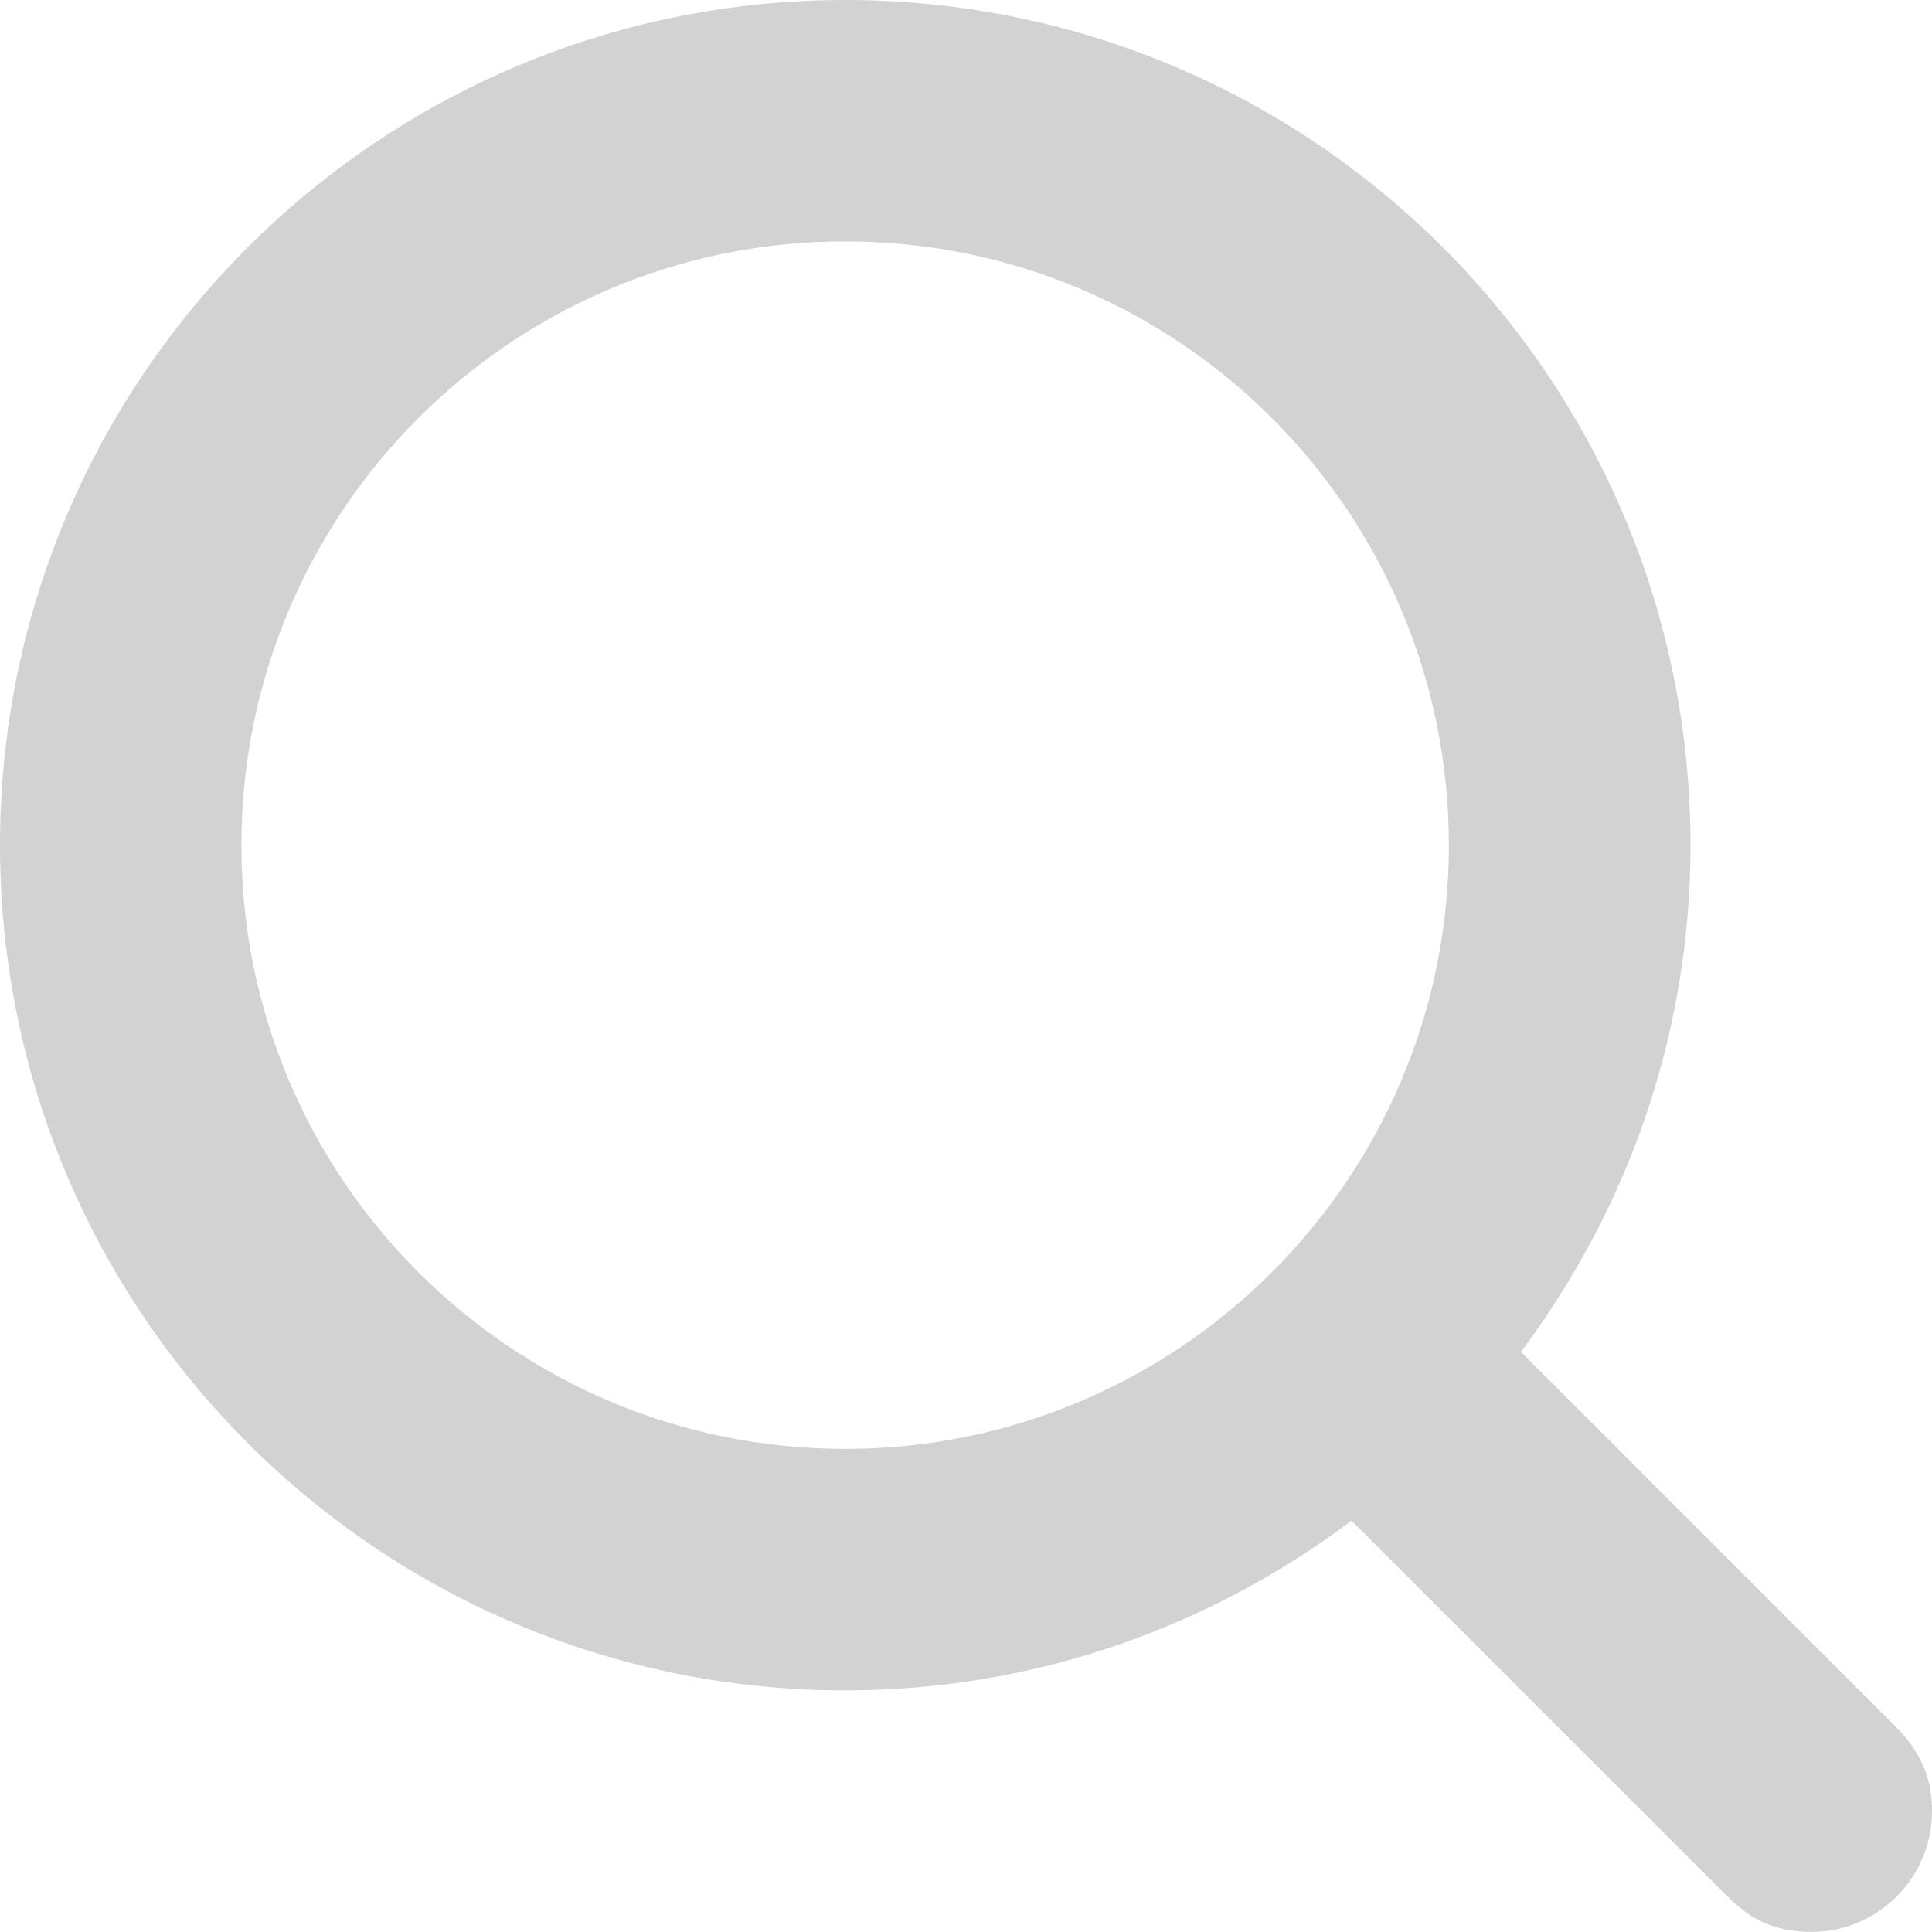
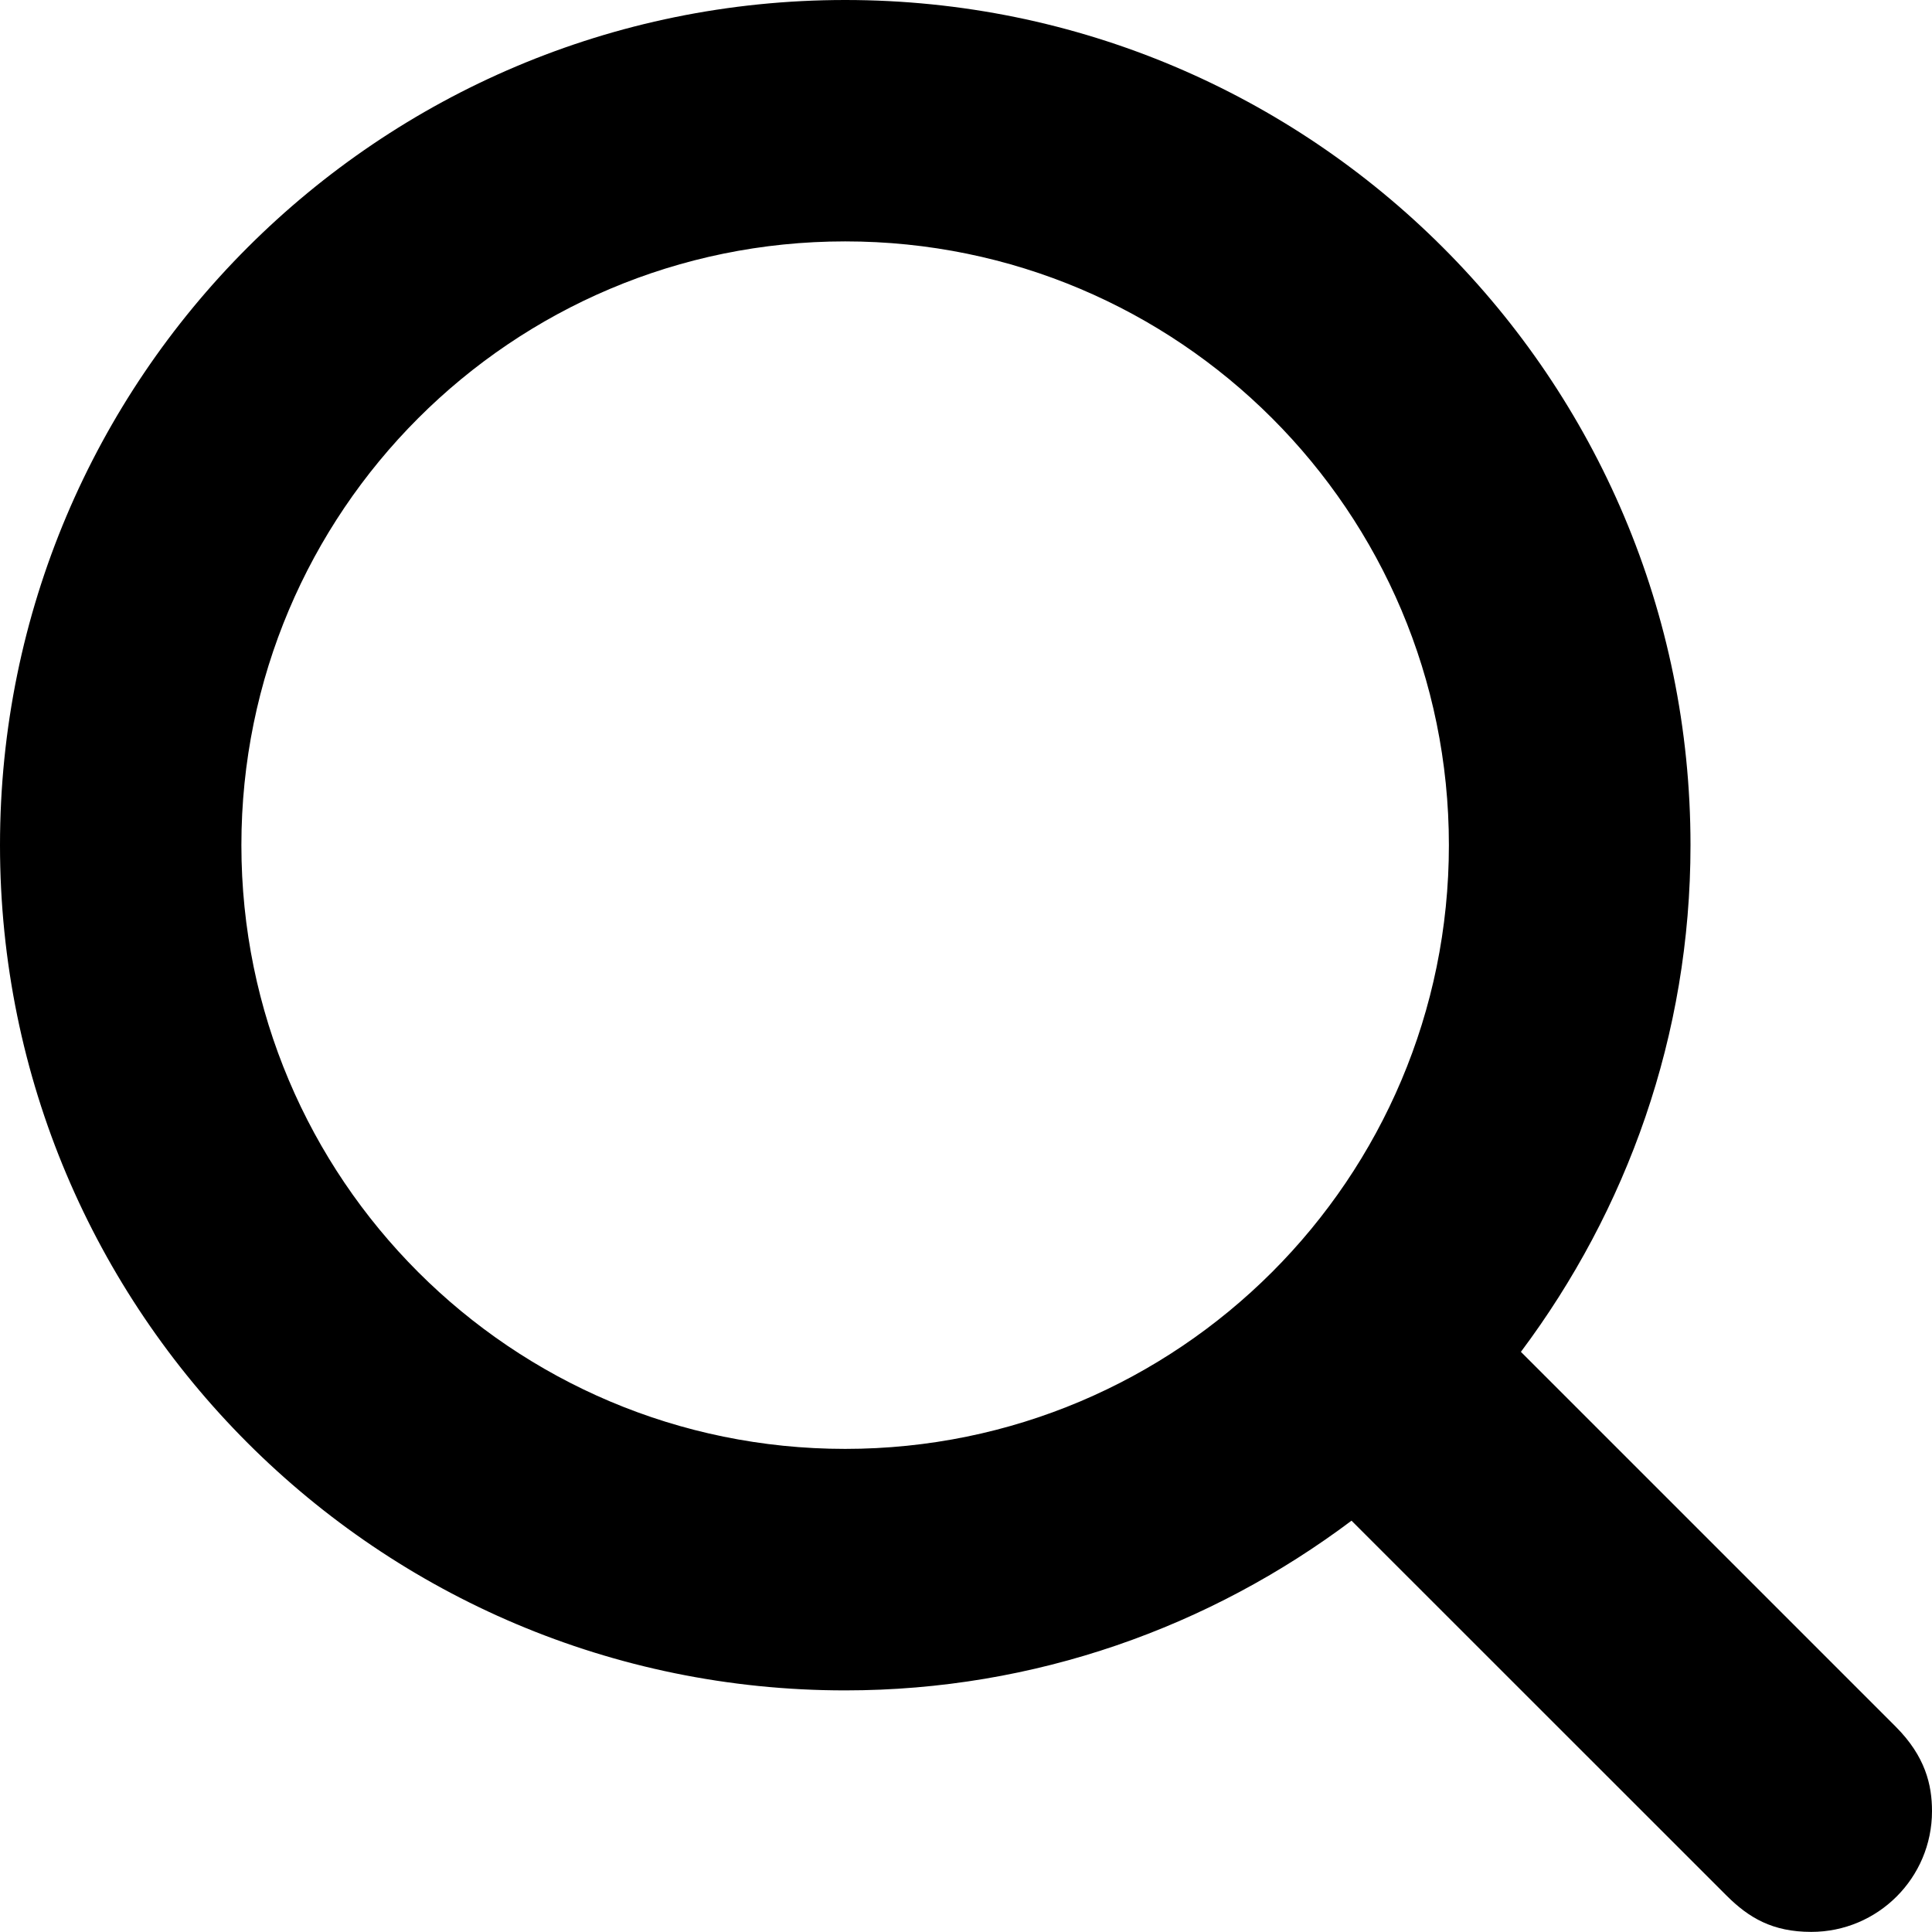
<svg xmlns="http://www.w3.org/2000/svg" version="1.1" id="Layer_1" x="0px" y="0px" width="17.6px" height="17.6px" viewBox="-0.8 -0.8 17.6 17.6" enable-background="new -0.8 -0.8 17.6 17.6" xml:space="preserve">
-   <path fill="rgba(35, 31, 32, 0.2)" d="M16.47,14.93l-3.415-3.415C14.02,10.226,14.6,8.634,14.6,6.899c0-4.253-3.447-7.699-7.7-7.699 S-0.8,2.646-0.8,6.899s3.446,7.7,7.699,7.7c1.734,0,3.326-0.58,4.613-1.546l3.417,3.416c0.203,0.202,0.418,0.33,0.771,0.33 c0.607,0,1.1-0.492,1.1-1.1C16.8,15.459,16.739,15.2,16.47,14.93z M1.399,6.899c0-3.038,2.462-5.5,5.5-5.5s5.5,2.462,5.5,5.5 s-2.462,5.5-5.5,5.5S1.399,9.938,1.399,6.899z" />
+   <path d="M16.47,14.93l-3.415-3.415C14.02,10.226,14.6,8.634,14.6,6.899c0-4.253-3.447-7.699-7.7-7.699 S-0.8,2.646-0.8,6.899s3.446,7.7,7.699,7.7c1.734,0,3.326-0.58,4.613-1.546l3.417,3.416c0.203,0.202,0.418,0.33,0.771,0.33 c0.607,0,1.1-0.492,1.1-1.1C16.8,15.459,16.739,15.2,16.47,14.93z M1.399,6.899c0-3.038,2.462-5.5,5.5-5.5s5.5,2.462,5.5,5.5 s-2.462,5.5-5.5,5.5S1.399,9.938,1.399,6.899z" />
</svg>
